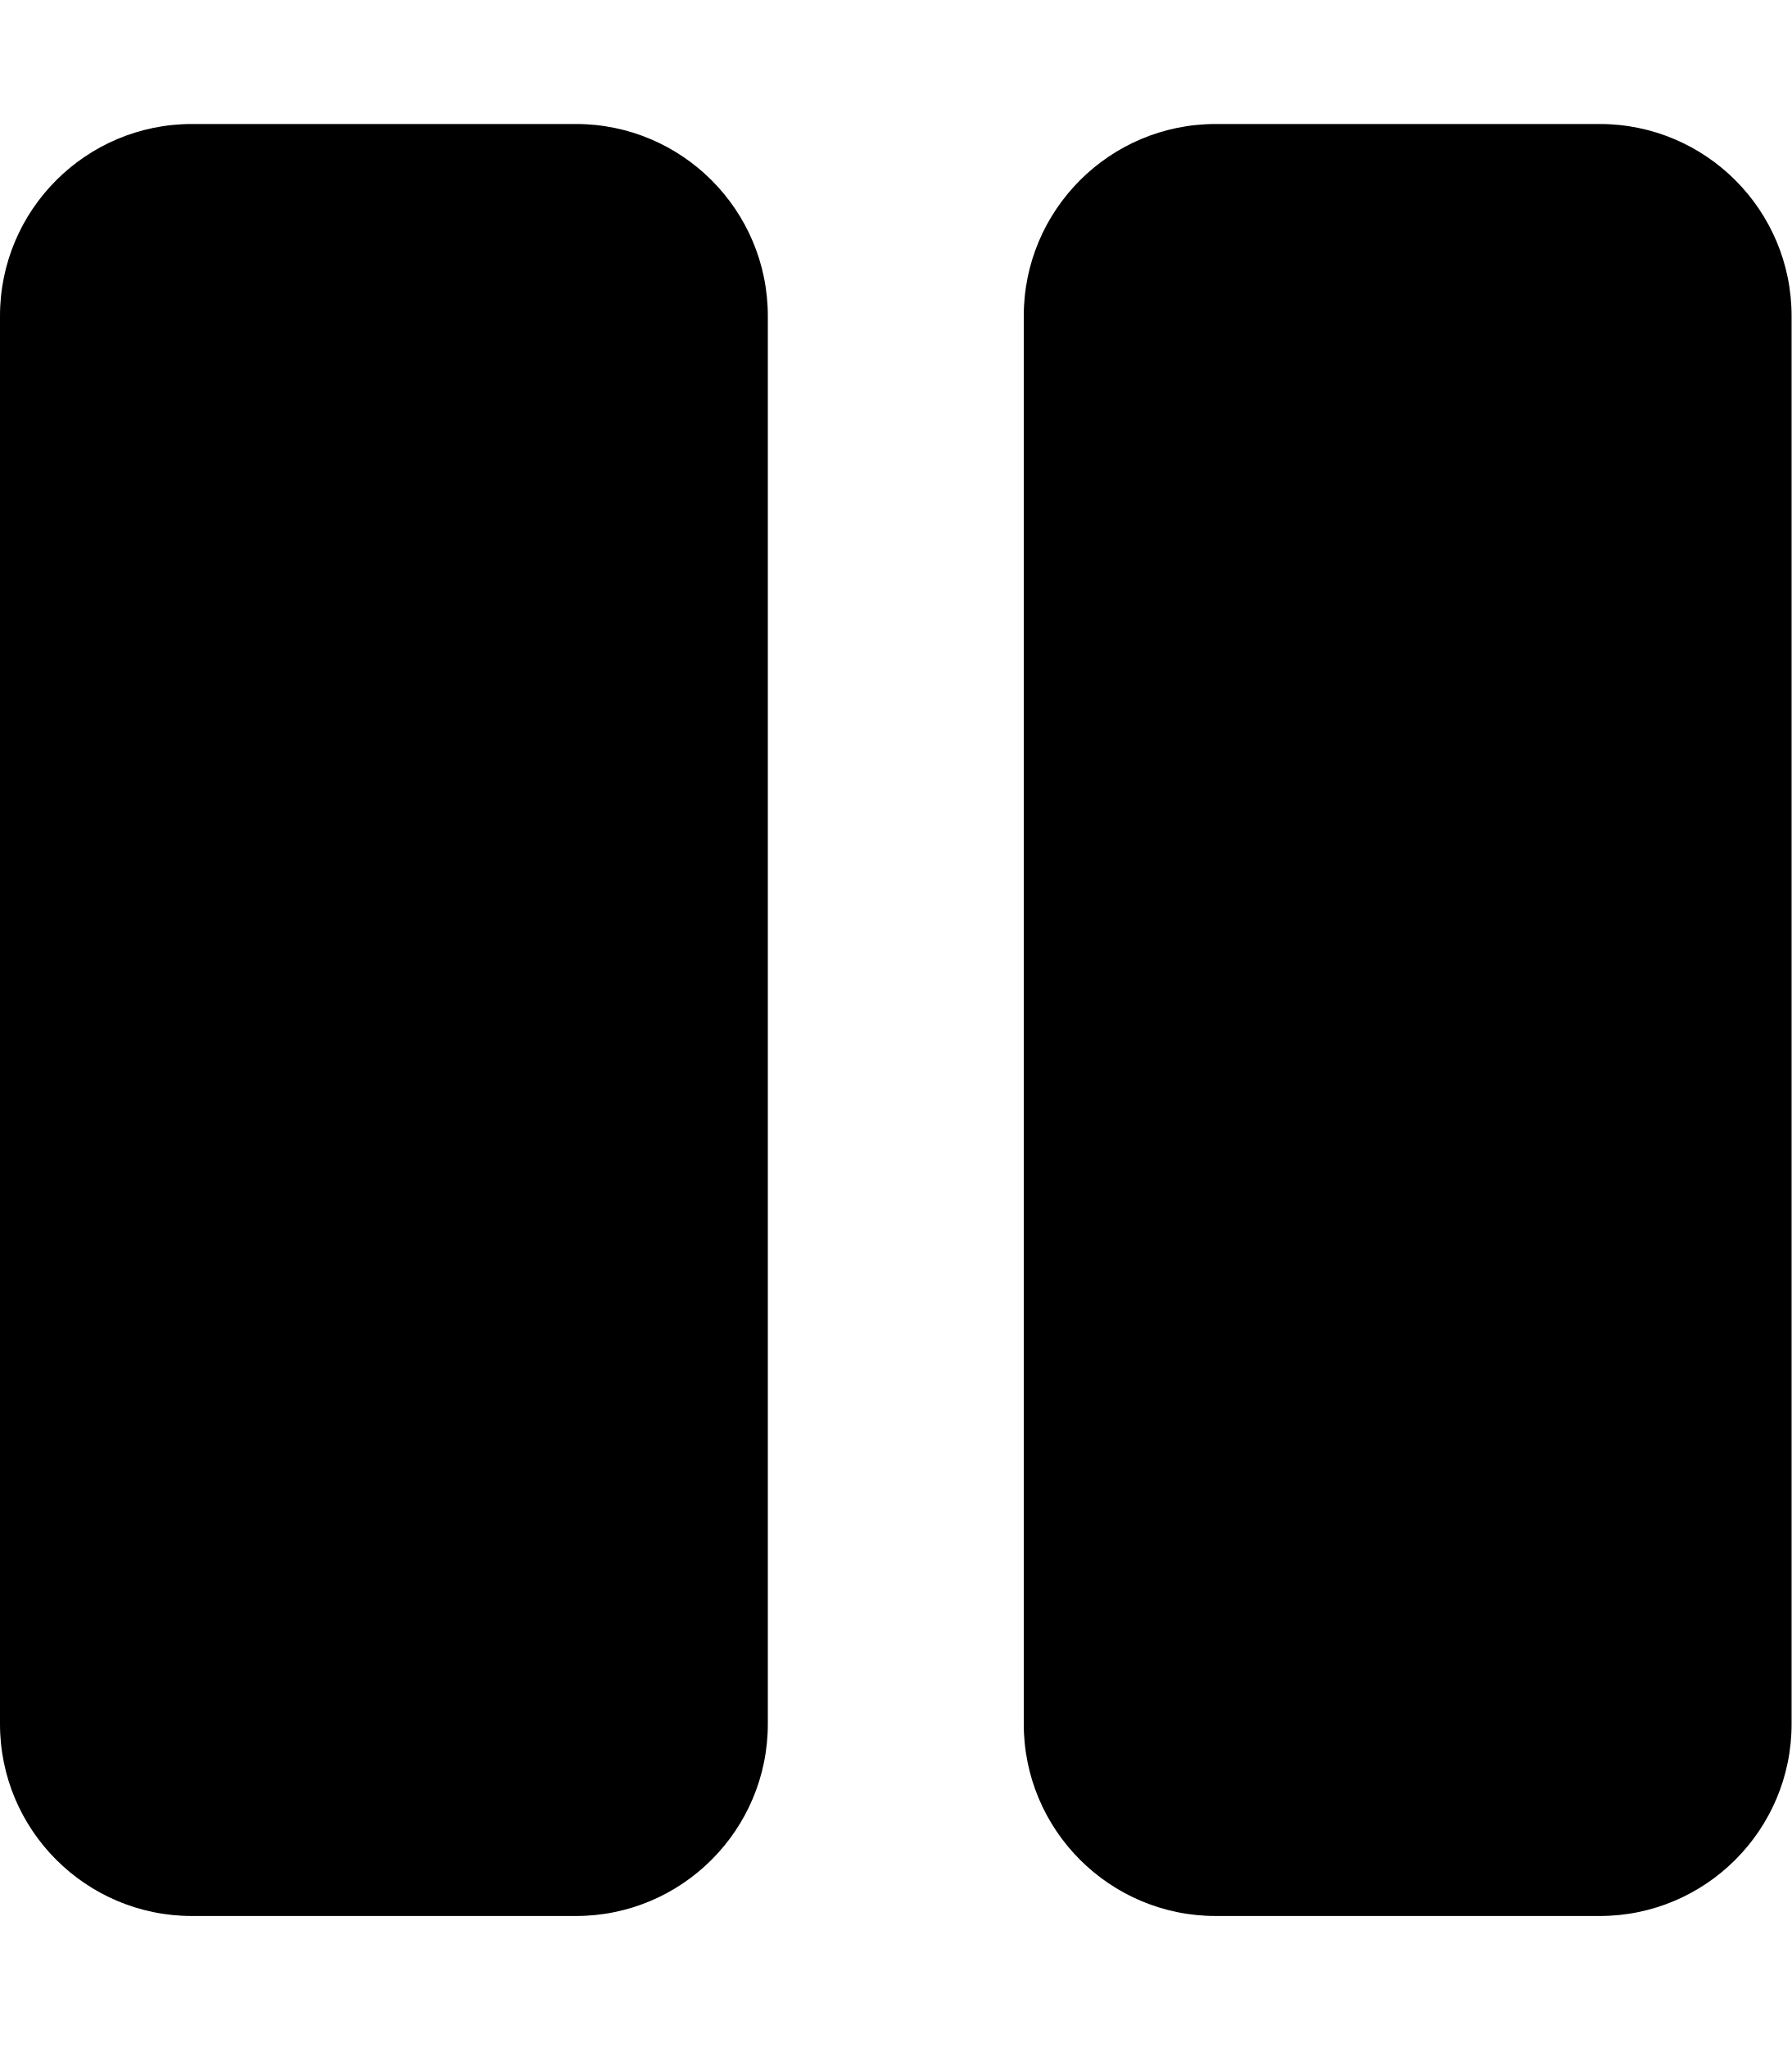
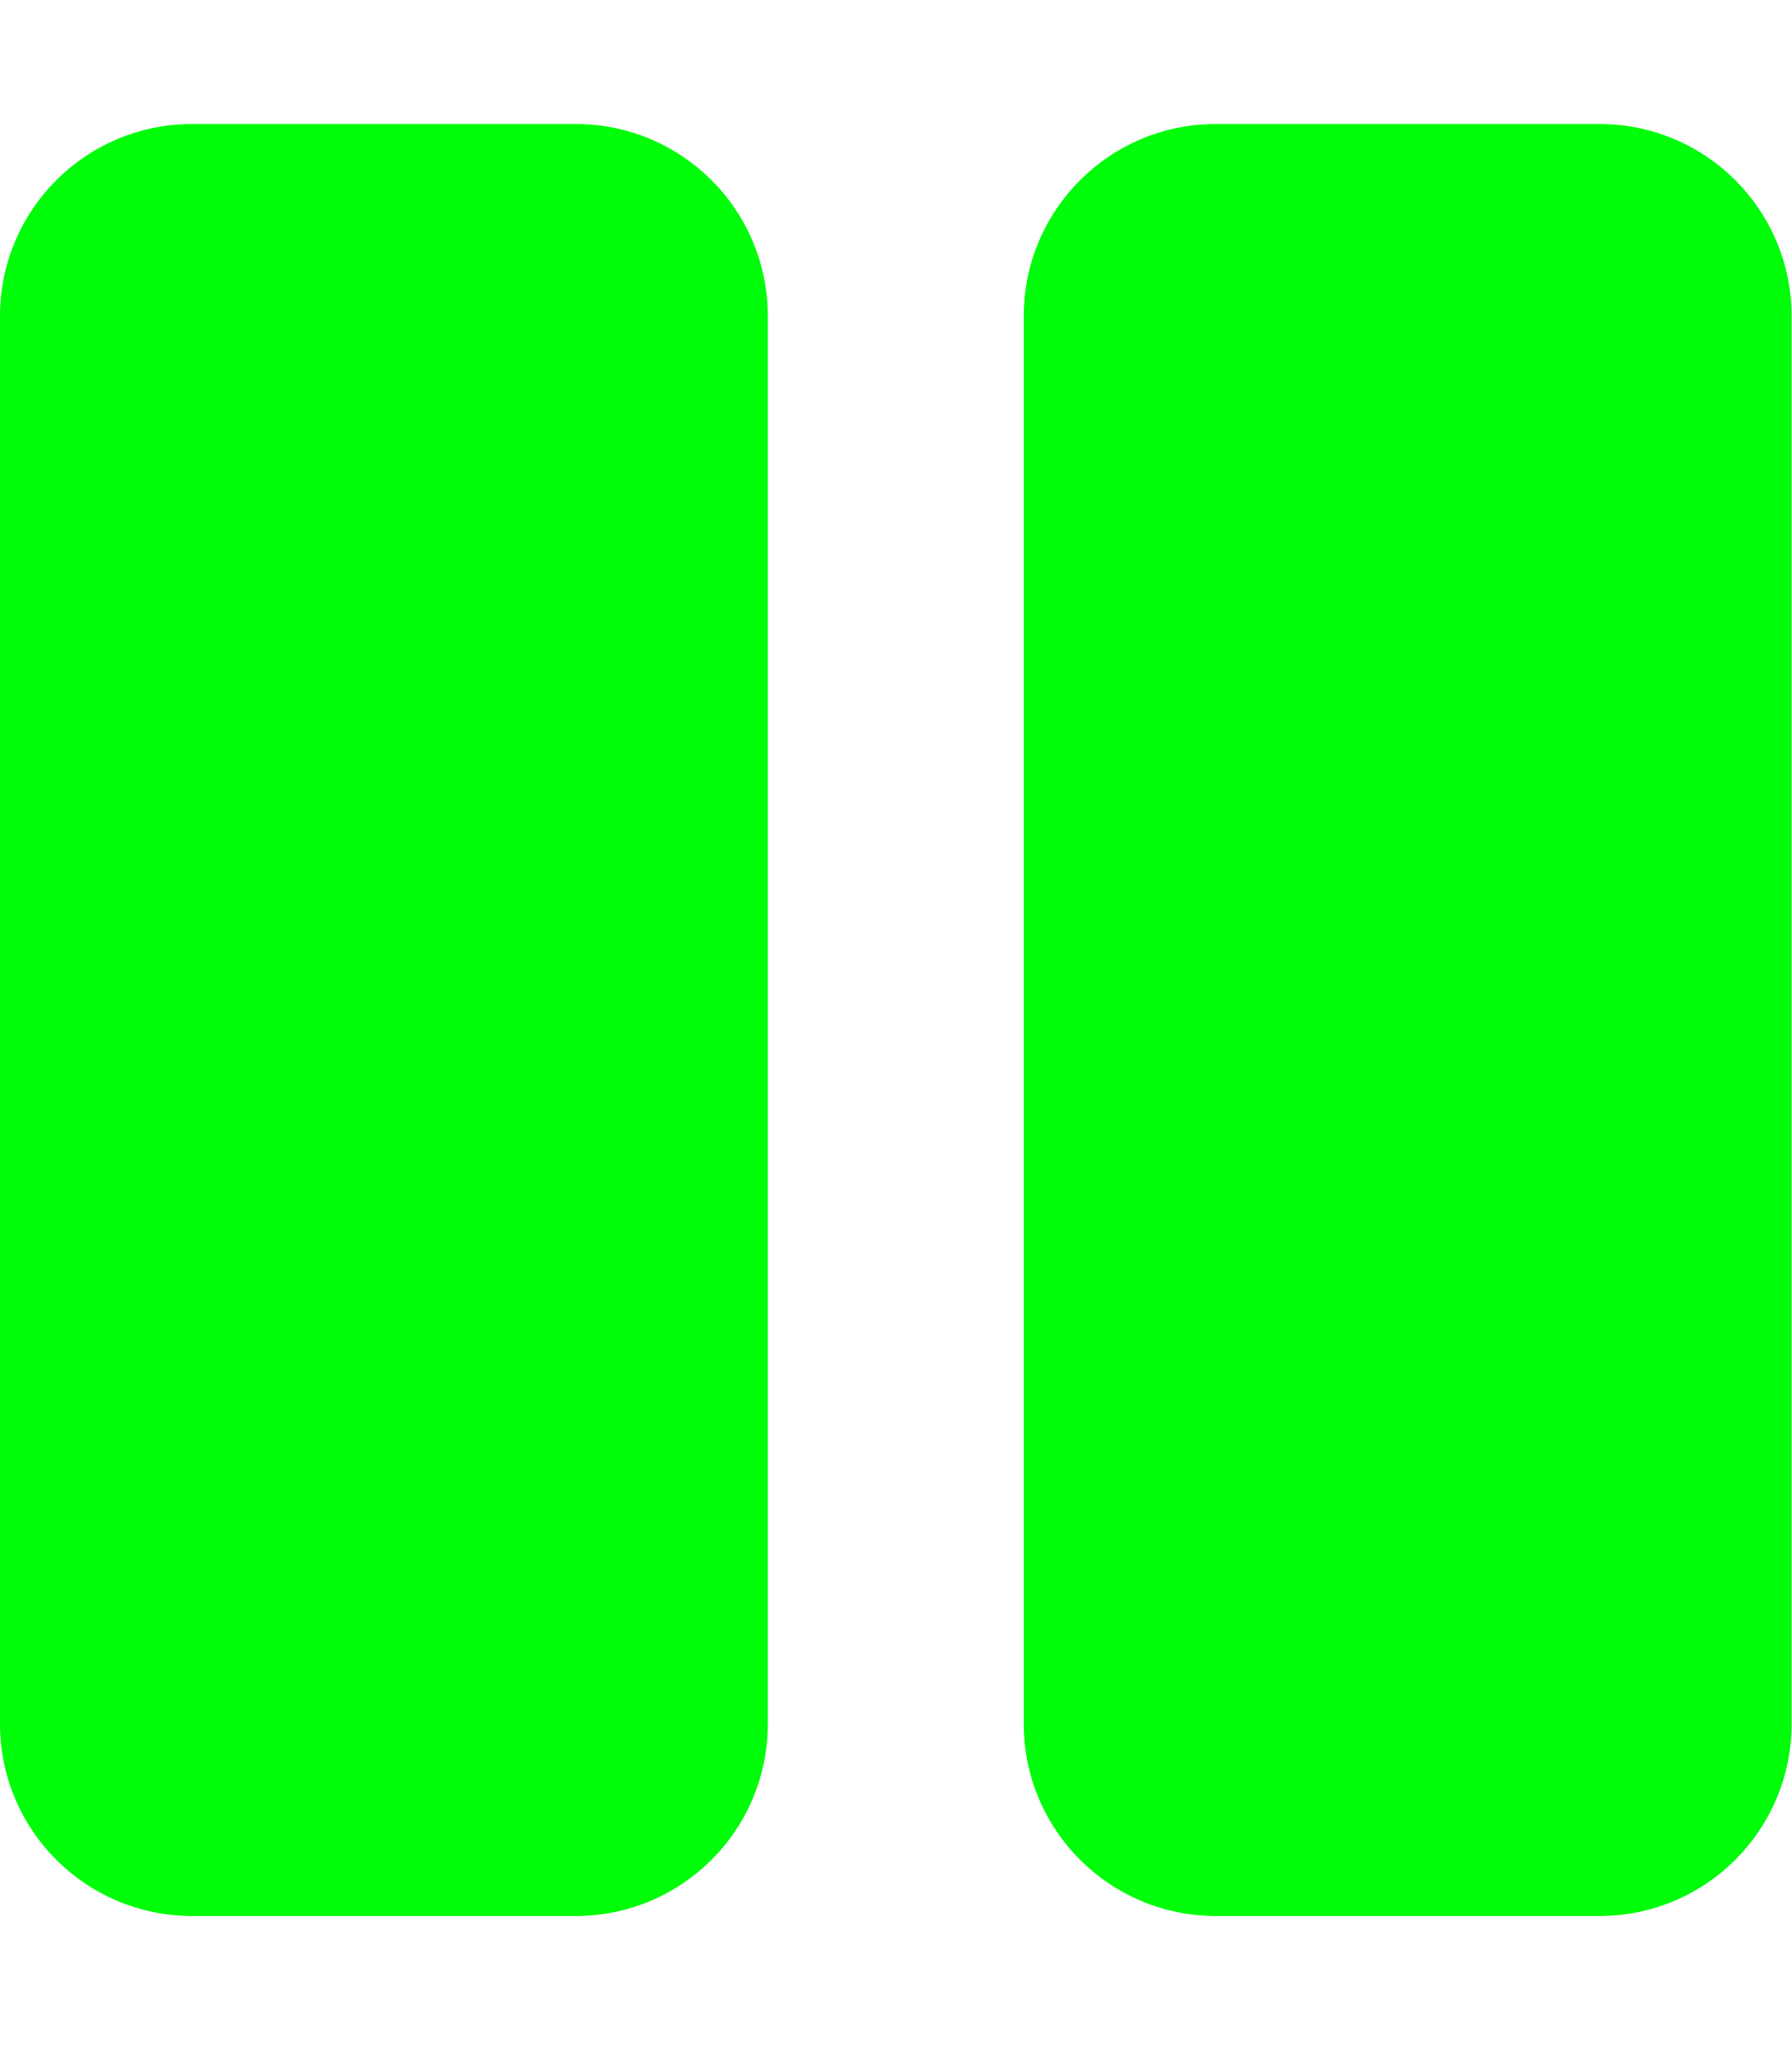
<svg xmlns="http://www.w3.org/2000/svg" aria-hidden="true" focusable="false" data-prefix="fas" data-icon="pause" class="svg-inline--fa fa-pause fa-w-14" role="img" viewBox="0 0 448 512">
-   <path fill="currentColor" d="M144 479H48c-26.5 0-48-21.5-48-48V79c0-26.5 21.5-48 48-48h96c26.5 0 48 21.5 48 48v352c0 26.5-21.5 48-48 48zm304-48V79c0-26.5-21.5-48-48-48h-96c-26.5 0-48 21.5-48 48v352c0 26.5 21.5 48 48 48h96c26.5 0 48-21.5 48-48z" />
+   <path fill="#00fd0a" d="M144 479H48c-26.5 0-48-21.5-48-48V79c0-26.5 21.5-48 48-48h96c26.5 0 48 21.5 48 48v352c0 26.5-21.5 48-48 48zm304-48V79c0-26.5-21.5-48-48-48h-96c-26.5 0-48 21.5-48 48v352c0 26.5 21.5 48 48 48h96c26.5 0 48-21.5 48-48z" />
</svg>
